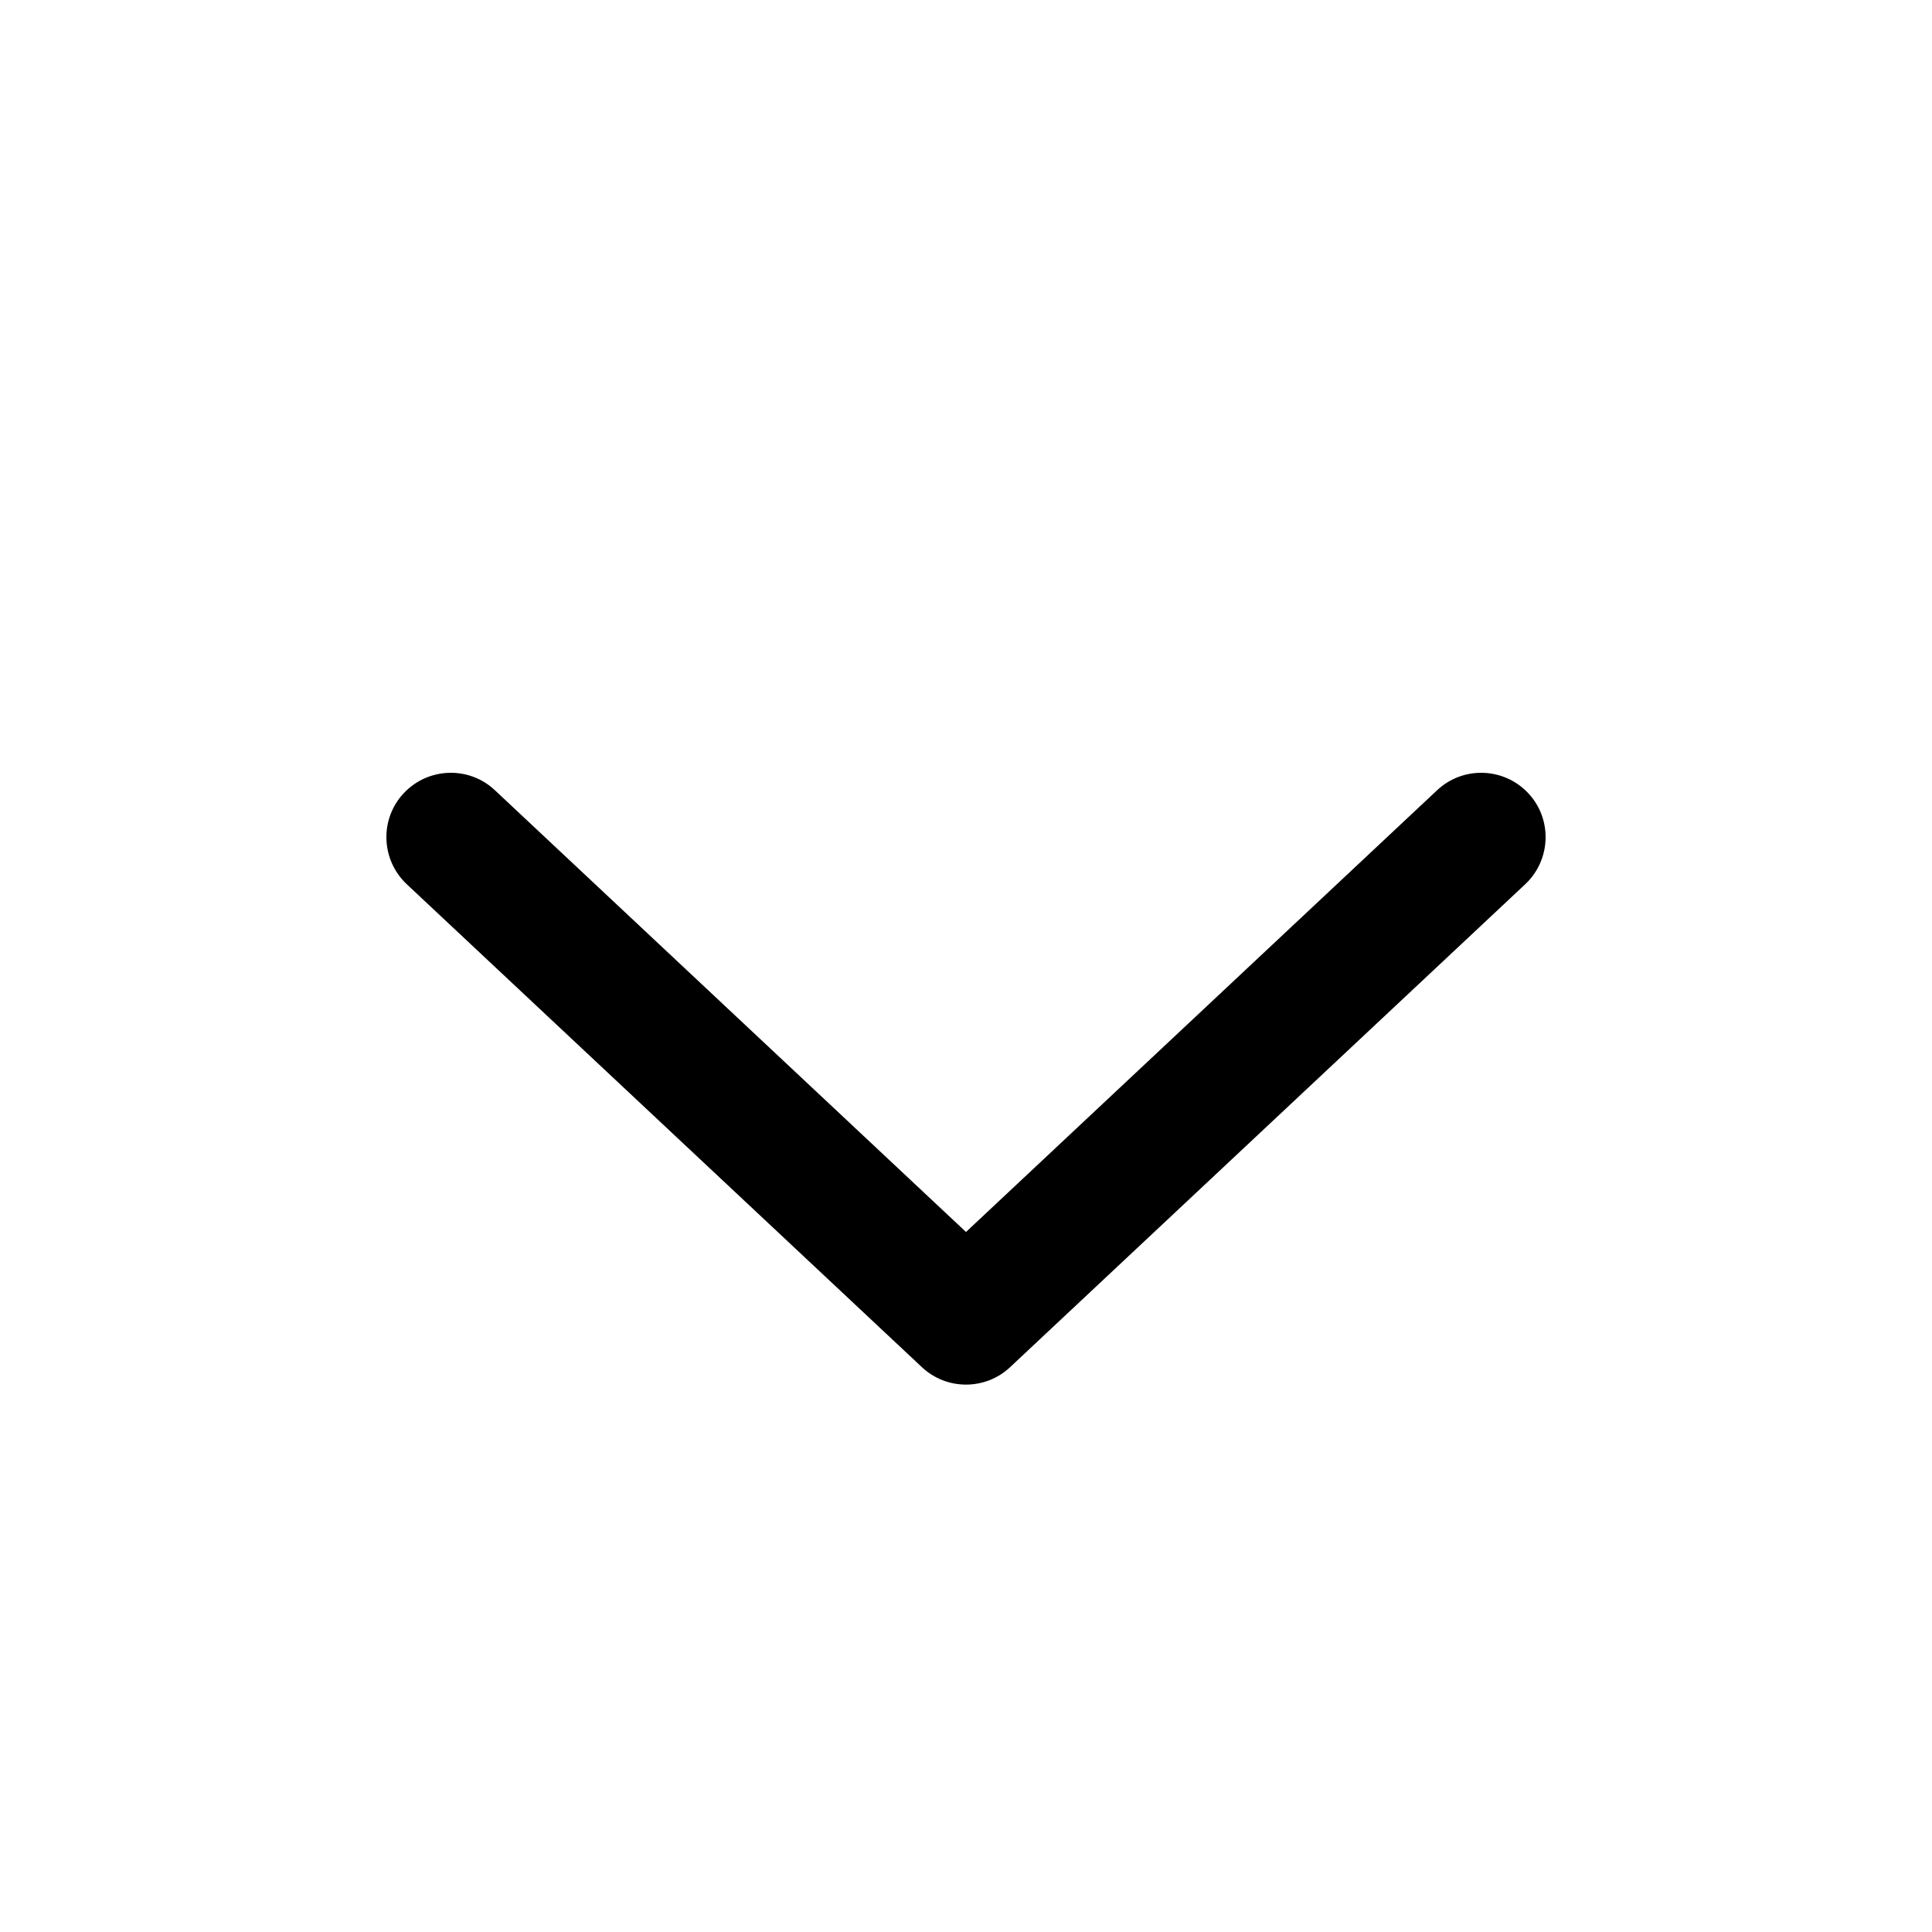
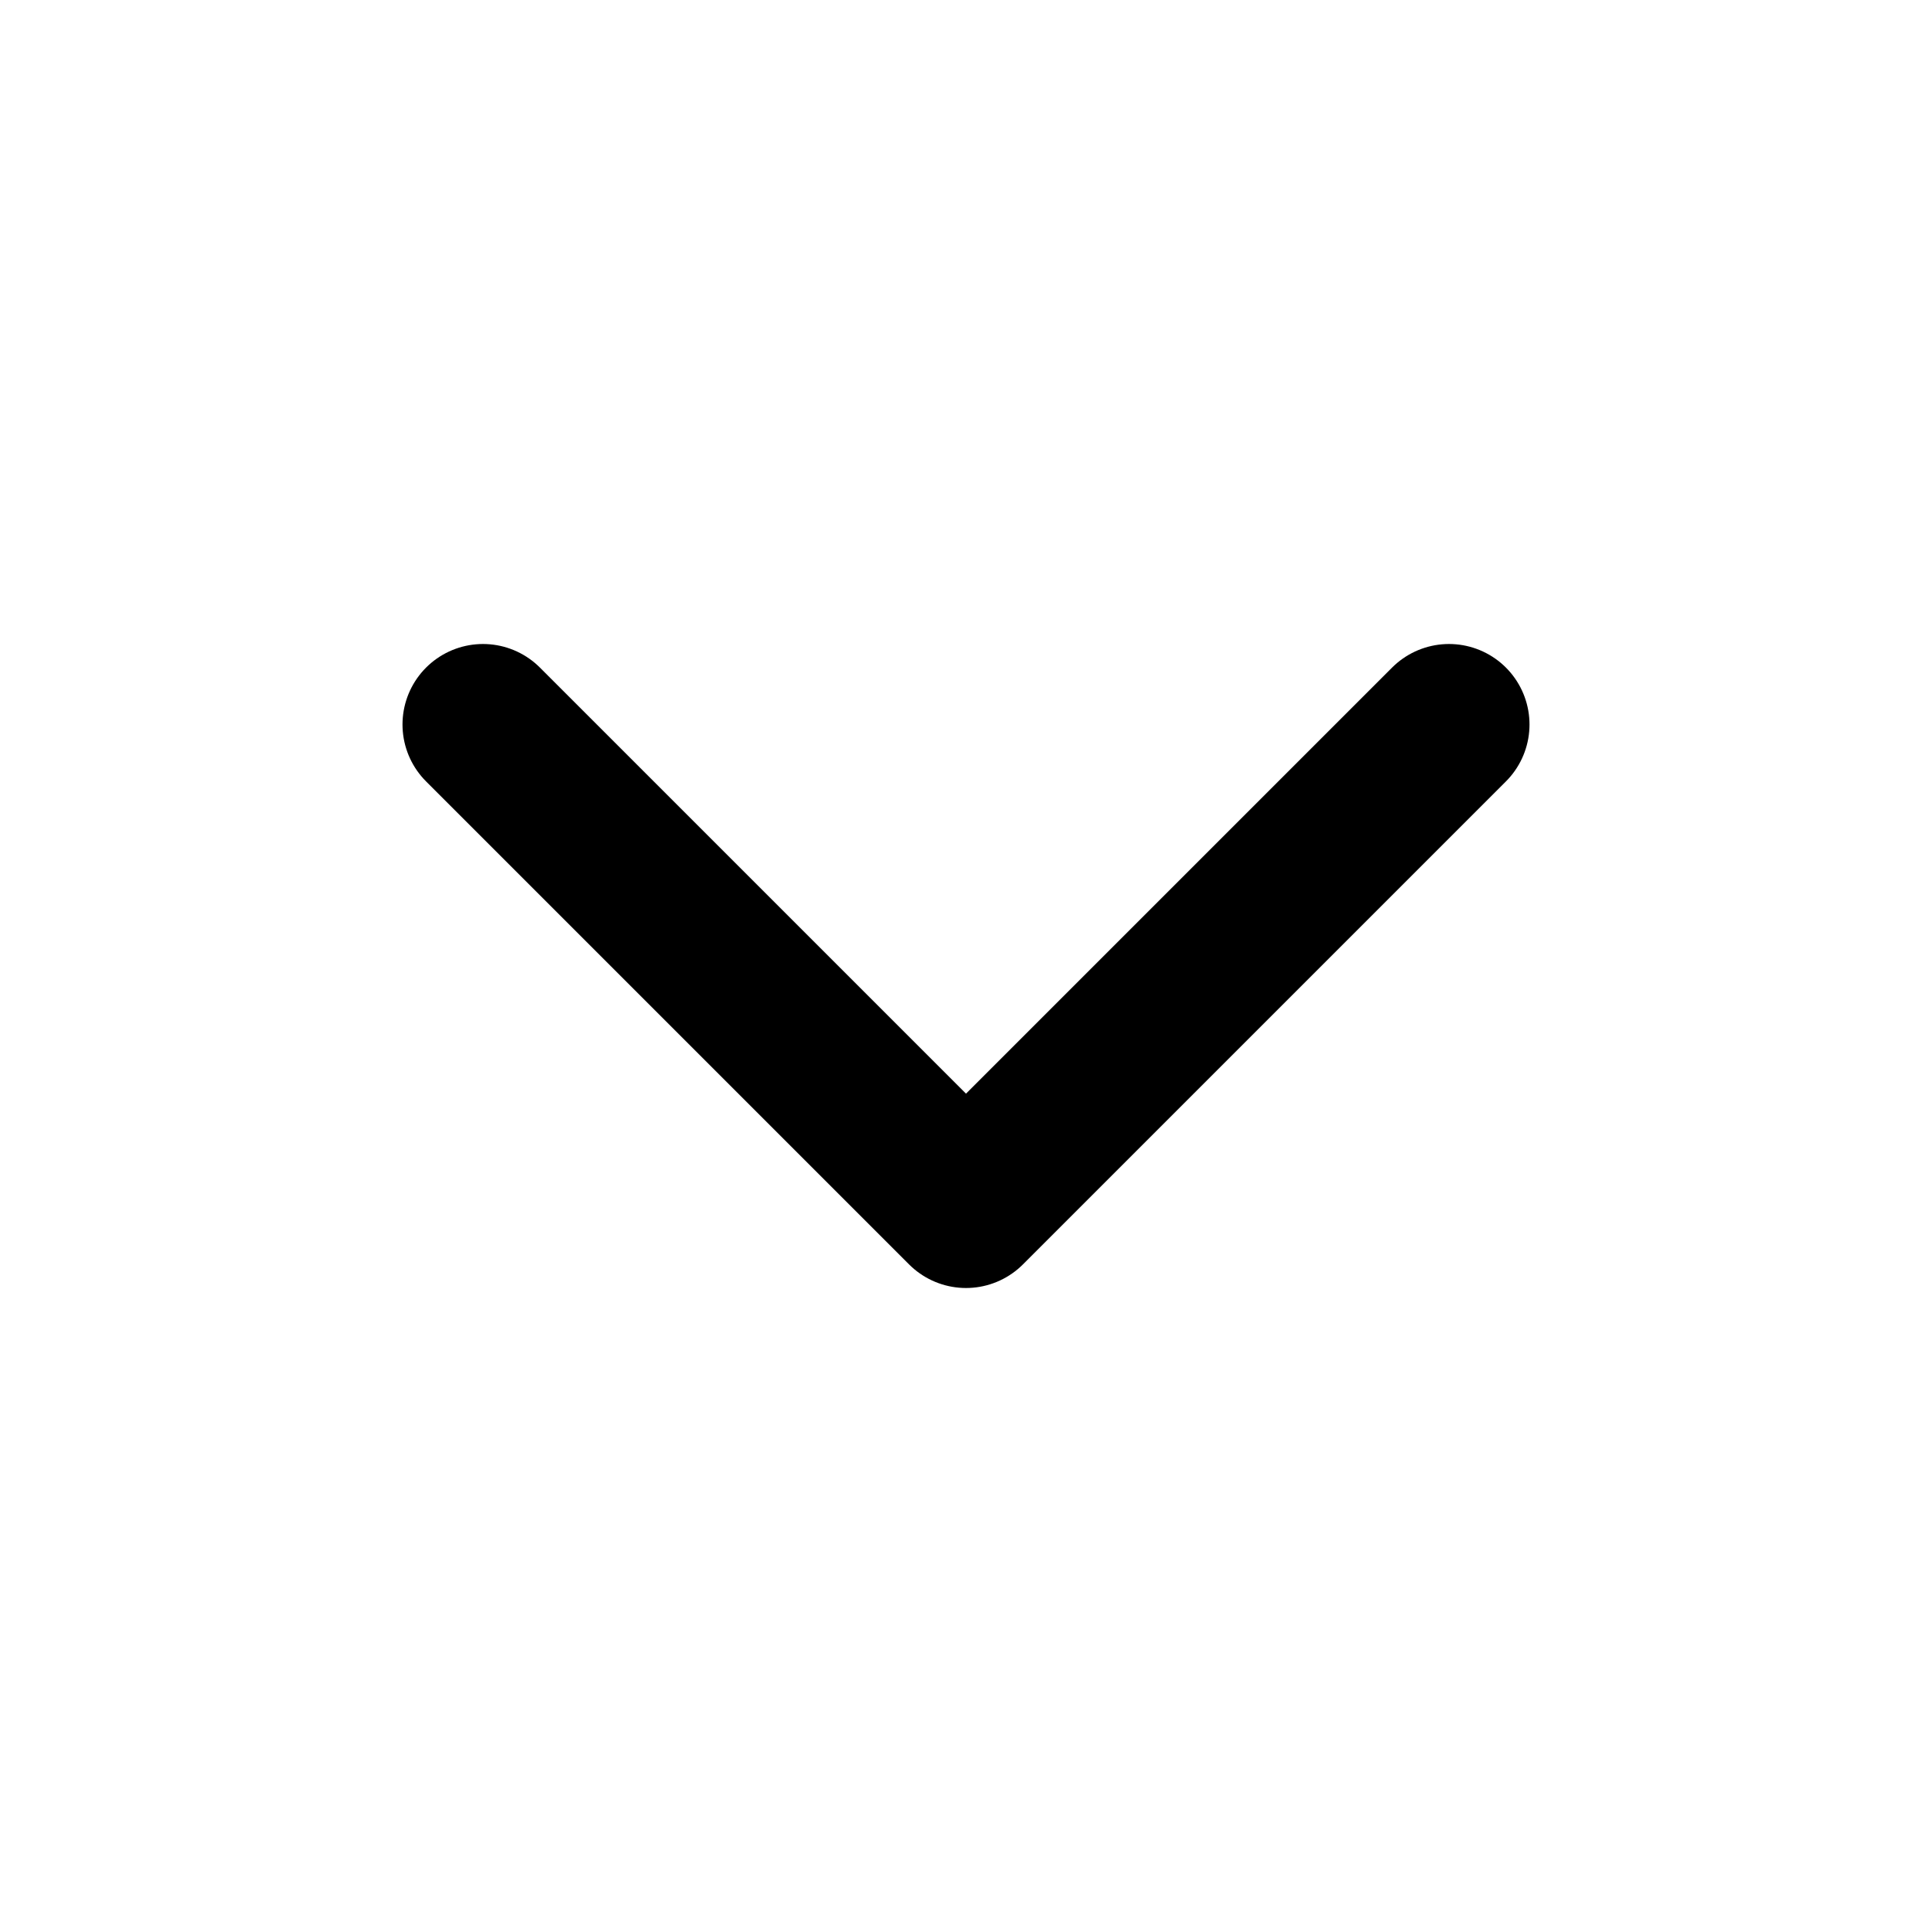
- <svg xmlns="http://www.w3.org/2000/svg" width="15" height="15" viewBox="0 0 15 15" fill="none">
-   <path fill-rule="evenodd" clip-rule="evenodd" d="M3.135 6.158C3.324 5.957 3.641 5.946 3.842 6.135L7.5 9.565L11.158 6.135C11.36 5.946 11.676 5.957 11.865 6.158C12.054 6.359 12.043 6.676 11.842 6.865L7.842 10.615C7.65 10.795 7.35 10.795 7.158 10.615L3.158 6.865C2.957 6.676 2.946 6.359 3.135 6.158Z" fill="currentColor" />
+ <svg xmlns="http://www.w3.org/2000/svg" width="24" height="24" viewBox="0 0 24 24" fill="none" stroke="currentColor" stroke-width="2" stroke-linecap="round" stroke-linejoin="round" class="lucide lucide-chevron-down">
+   <path d="m6 9 6 6 6-6" />
</svg>
